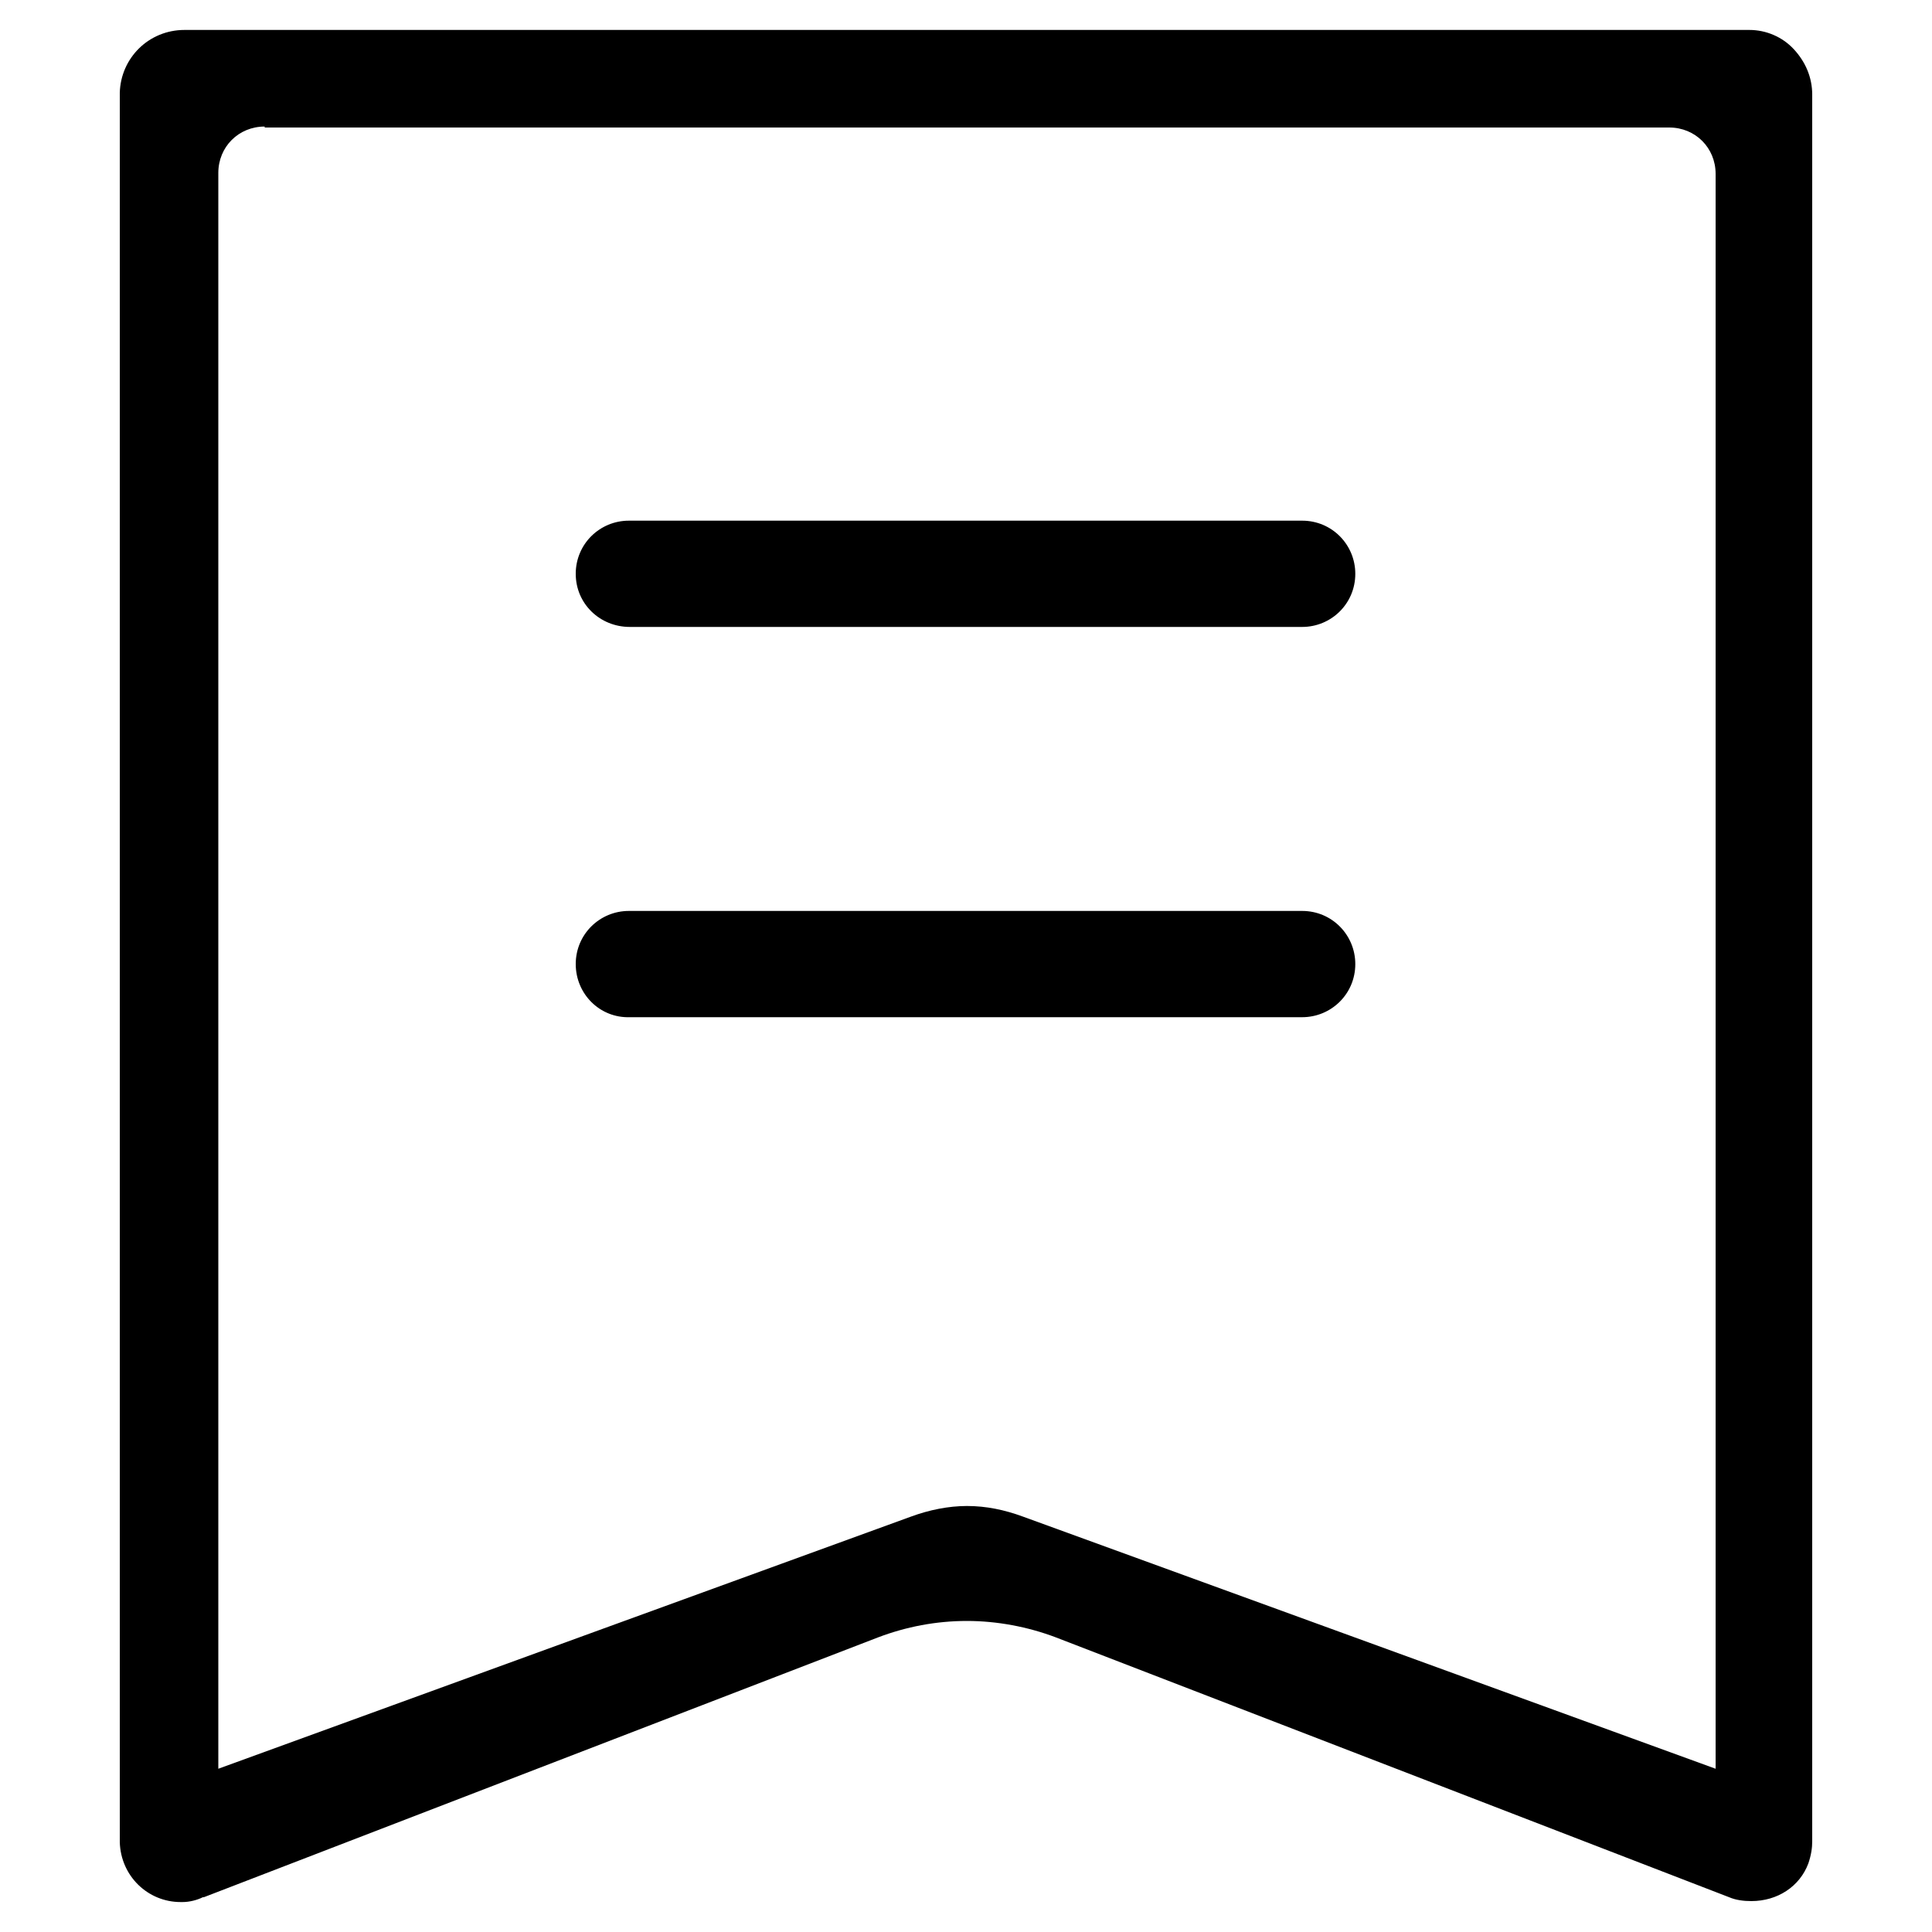
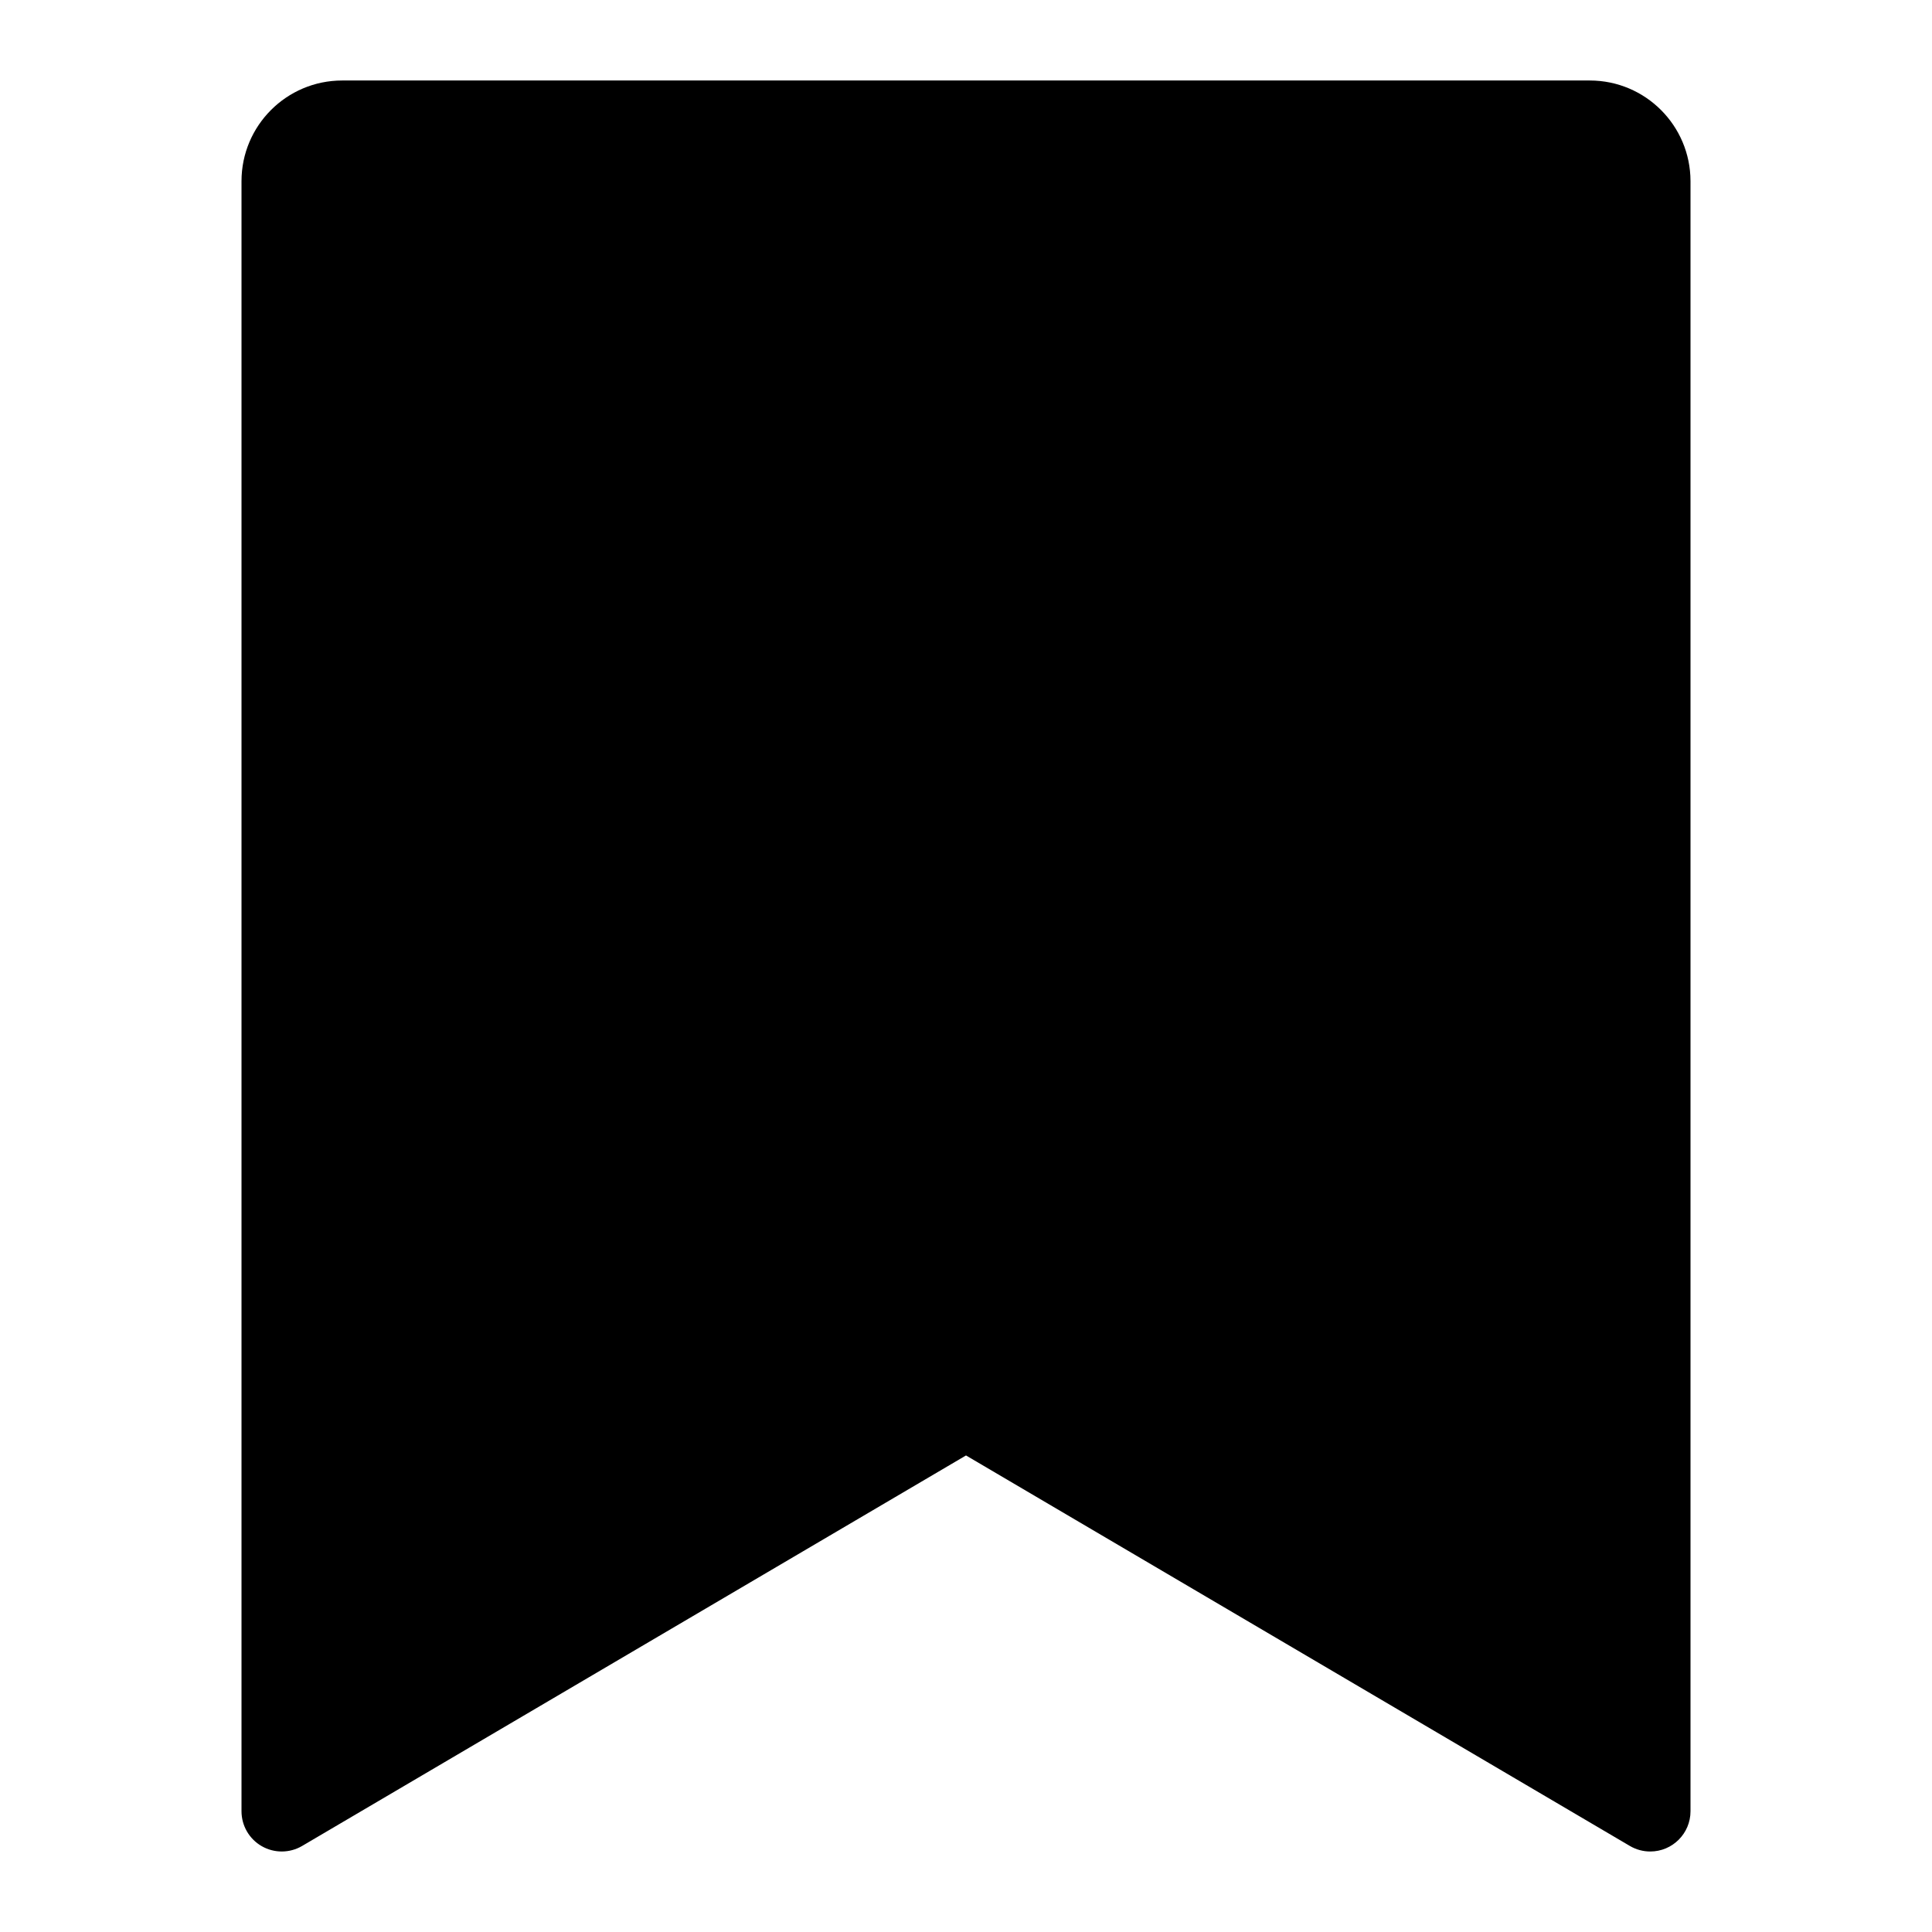
- <svg xmlns="http://www.w3.org/2000/svg" t="1636704534949" class="icon" viewBox="0 0 1024 1024" version="1.1" p-id="16114" width="200" height="200">
-   <path d="M95.744 1008.128c-17.408 0-31.744-13.824-32.256-31.744V49.152c0.512-18.432 15.36-33.28 34.304-33.28h829.44c8.704 0 17.408 3.584 23.552 10.24 6.144 6.656 9.728 14.848 9.728 24.064v925.696c0 3.584-0.512 7.168-2.048 11.776-4.608 12.288-16.384 19.968-30.208 19.968-4.096 0-8.192-0.512-11.776-2.048l-356.864-137.728c-14.848-5.632-31.232-8.704-47.104-8.704-16.384 0-32.256 3.072-47.104 8.704l-357.376 137.728H107.52c-3.072 1.536-7.168 2.56-10.752 2.56h-1.024z m44.544-941.056c-13.824 0-24.576 10.752-24.576 24.576v845.824L482.816 803.84c9.728-3.584 19.968-5.632 29.696-5.632 10.24 0 19.968 2.048 29.696 5.632l367.104 133.632V92.16c0-13.824-10.752-24.576-24.576-24.576H140.288z" p-id="16115" />
-   <path d="M305.152 510.976c0-15.872 12.8-28.16 28.16-28.16h356.864c15.872 0 28.16 12.8 28.16 28.16 0 15.872-12.8 28.16-28.16 28.16H333.824c-15.872 0.512-28.672-12.288-28.672-28.16z m0-206.848c0-15.872 12.8-28.16 28.16-28.16h356.864c15.872 0 28.16 12.8 28.16 28.16 0 15.872-12.8 28.16-28.16 28.16H333.824c-15.872 0-28.672-12.288-28.672-28.16z" p-id="16116" />
+ <svg viewBox="0 0 1024 1024">
+   <path d="m874.667,981.333a21.267,21.267 0 0 1 -10.813,-2.947l-351.853,-206.967l-351.853,206.967a21.333,21.333 0 0 1 -32.147,-18.387l0,-864a53.393,53.393 0 0 1 53.333,-53.333l661.333,0a53.393,53.393 0 0 1 53.333,53.333l0,864a21.333,21.333 0 0 1 -21.333,21.333z" />
</svg>
